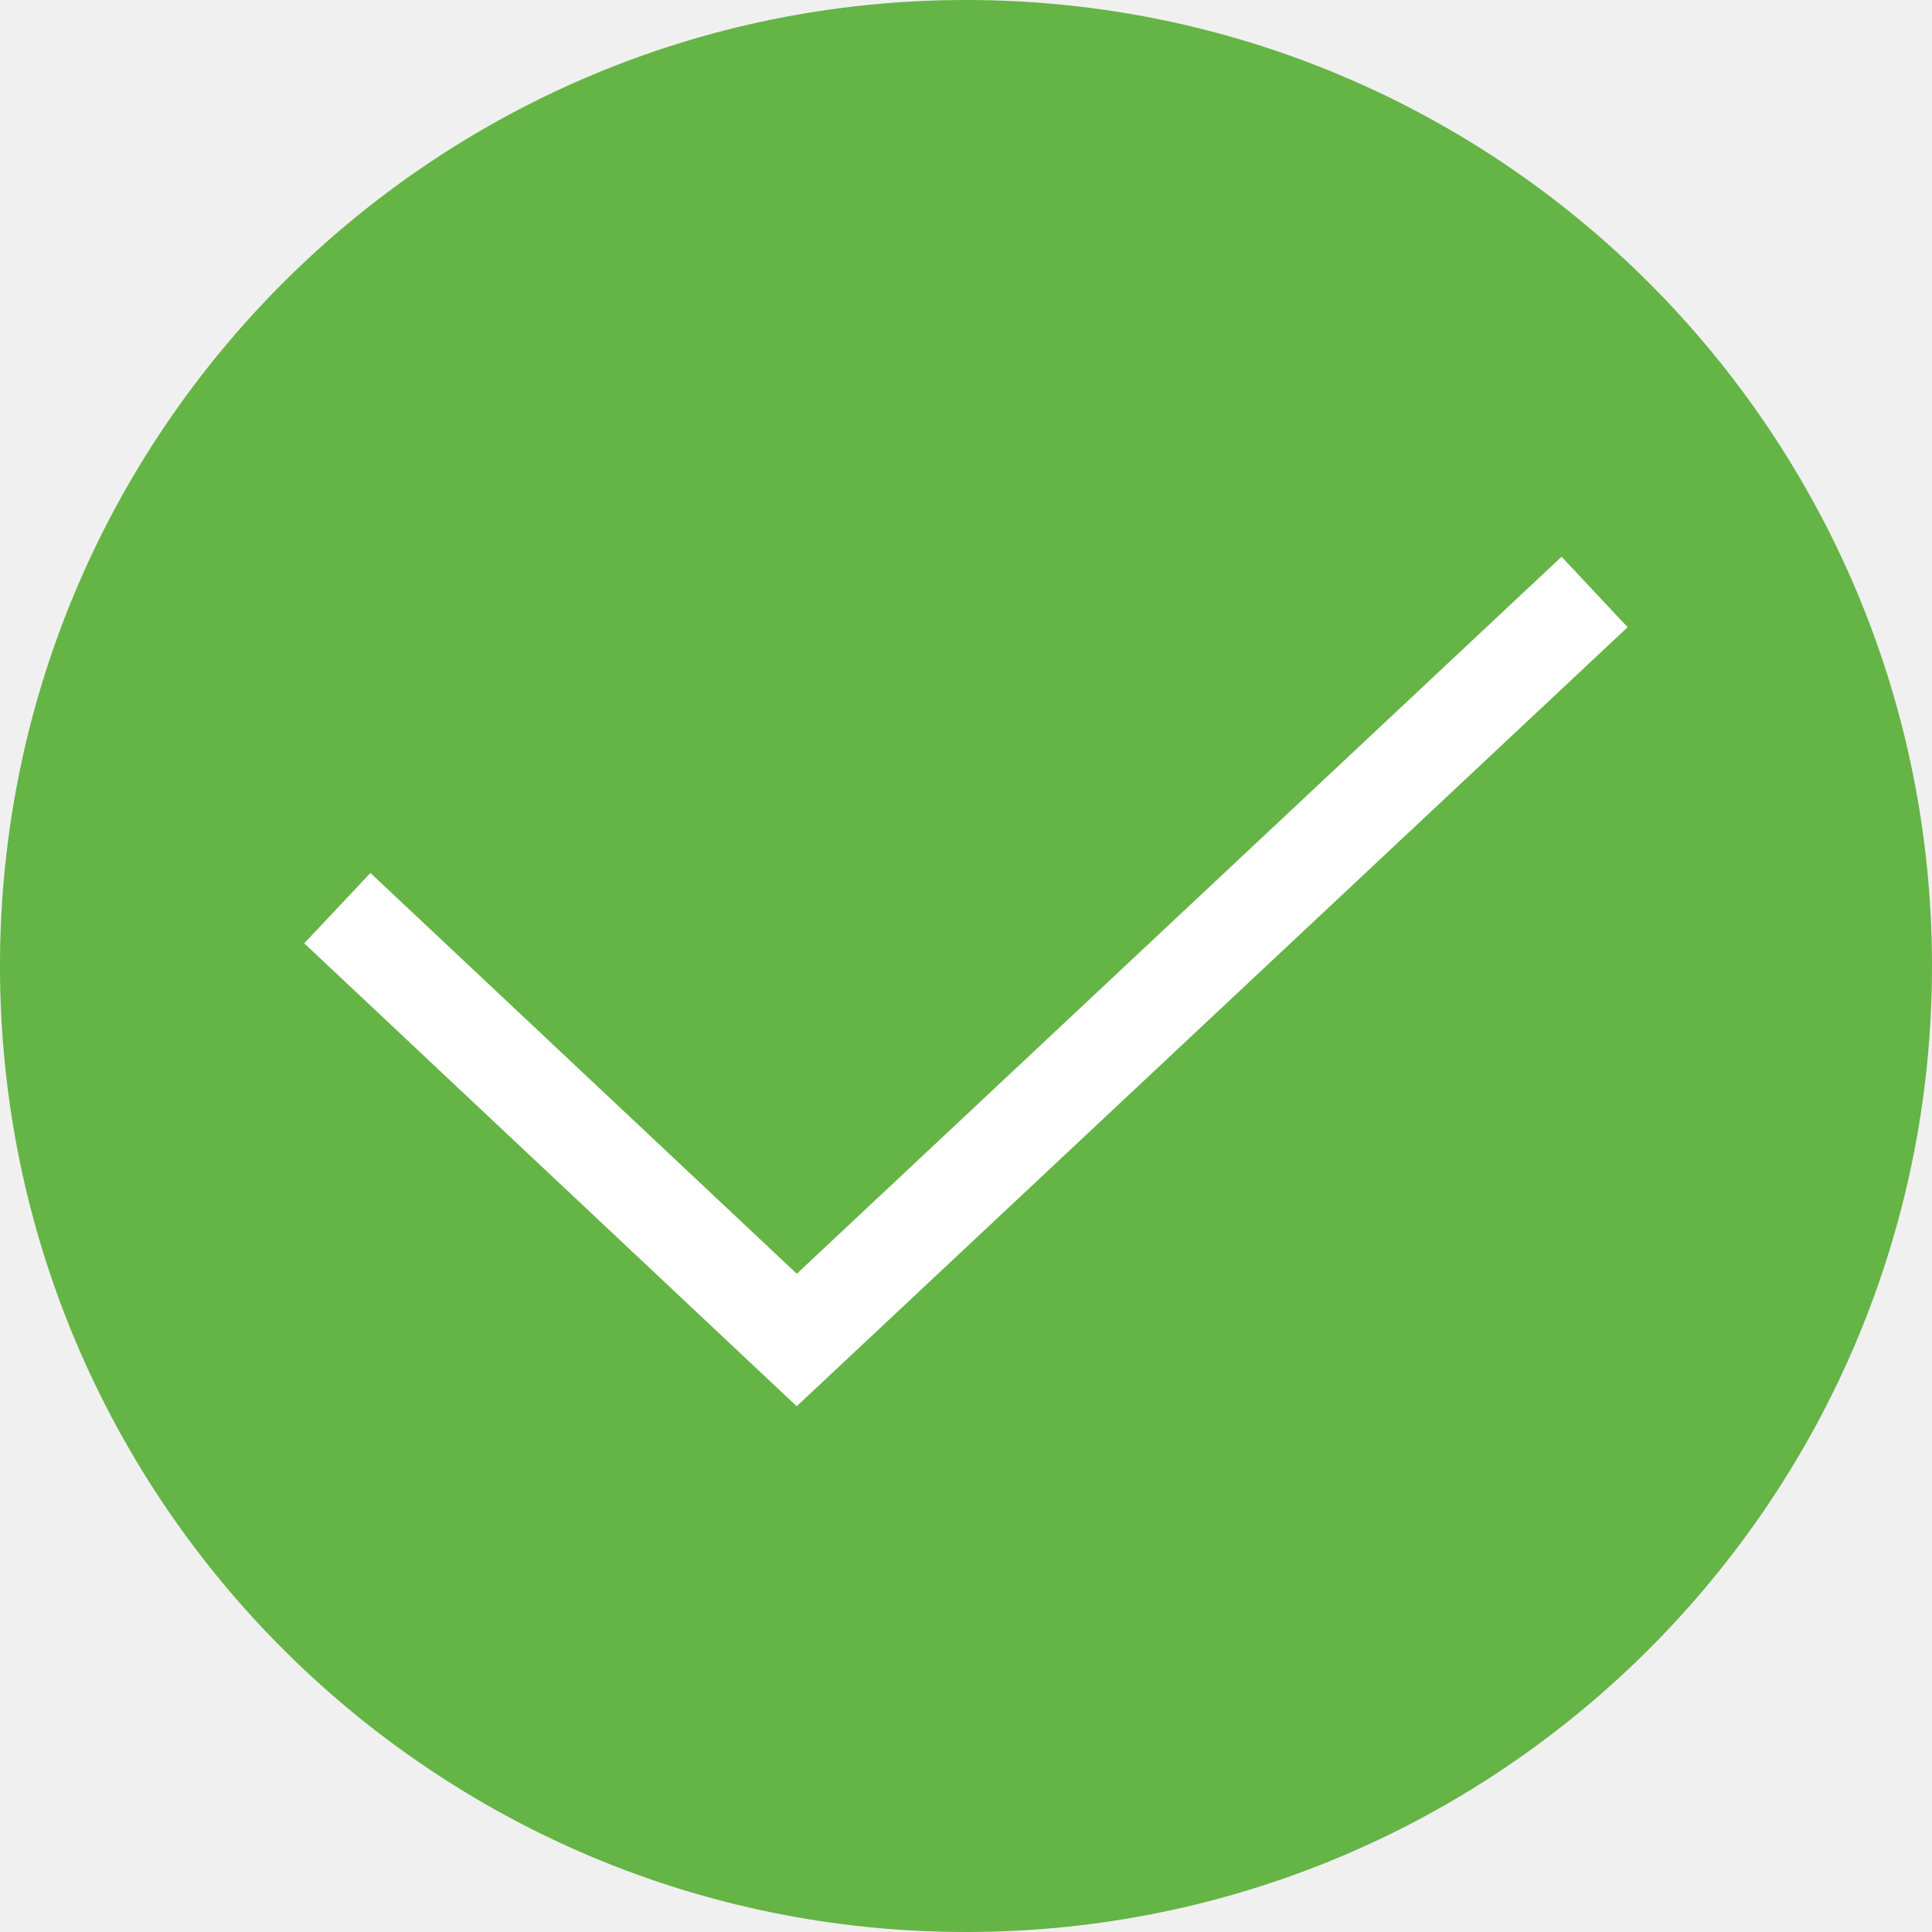
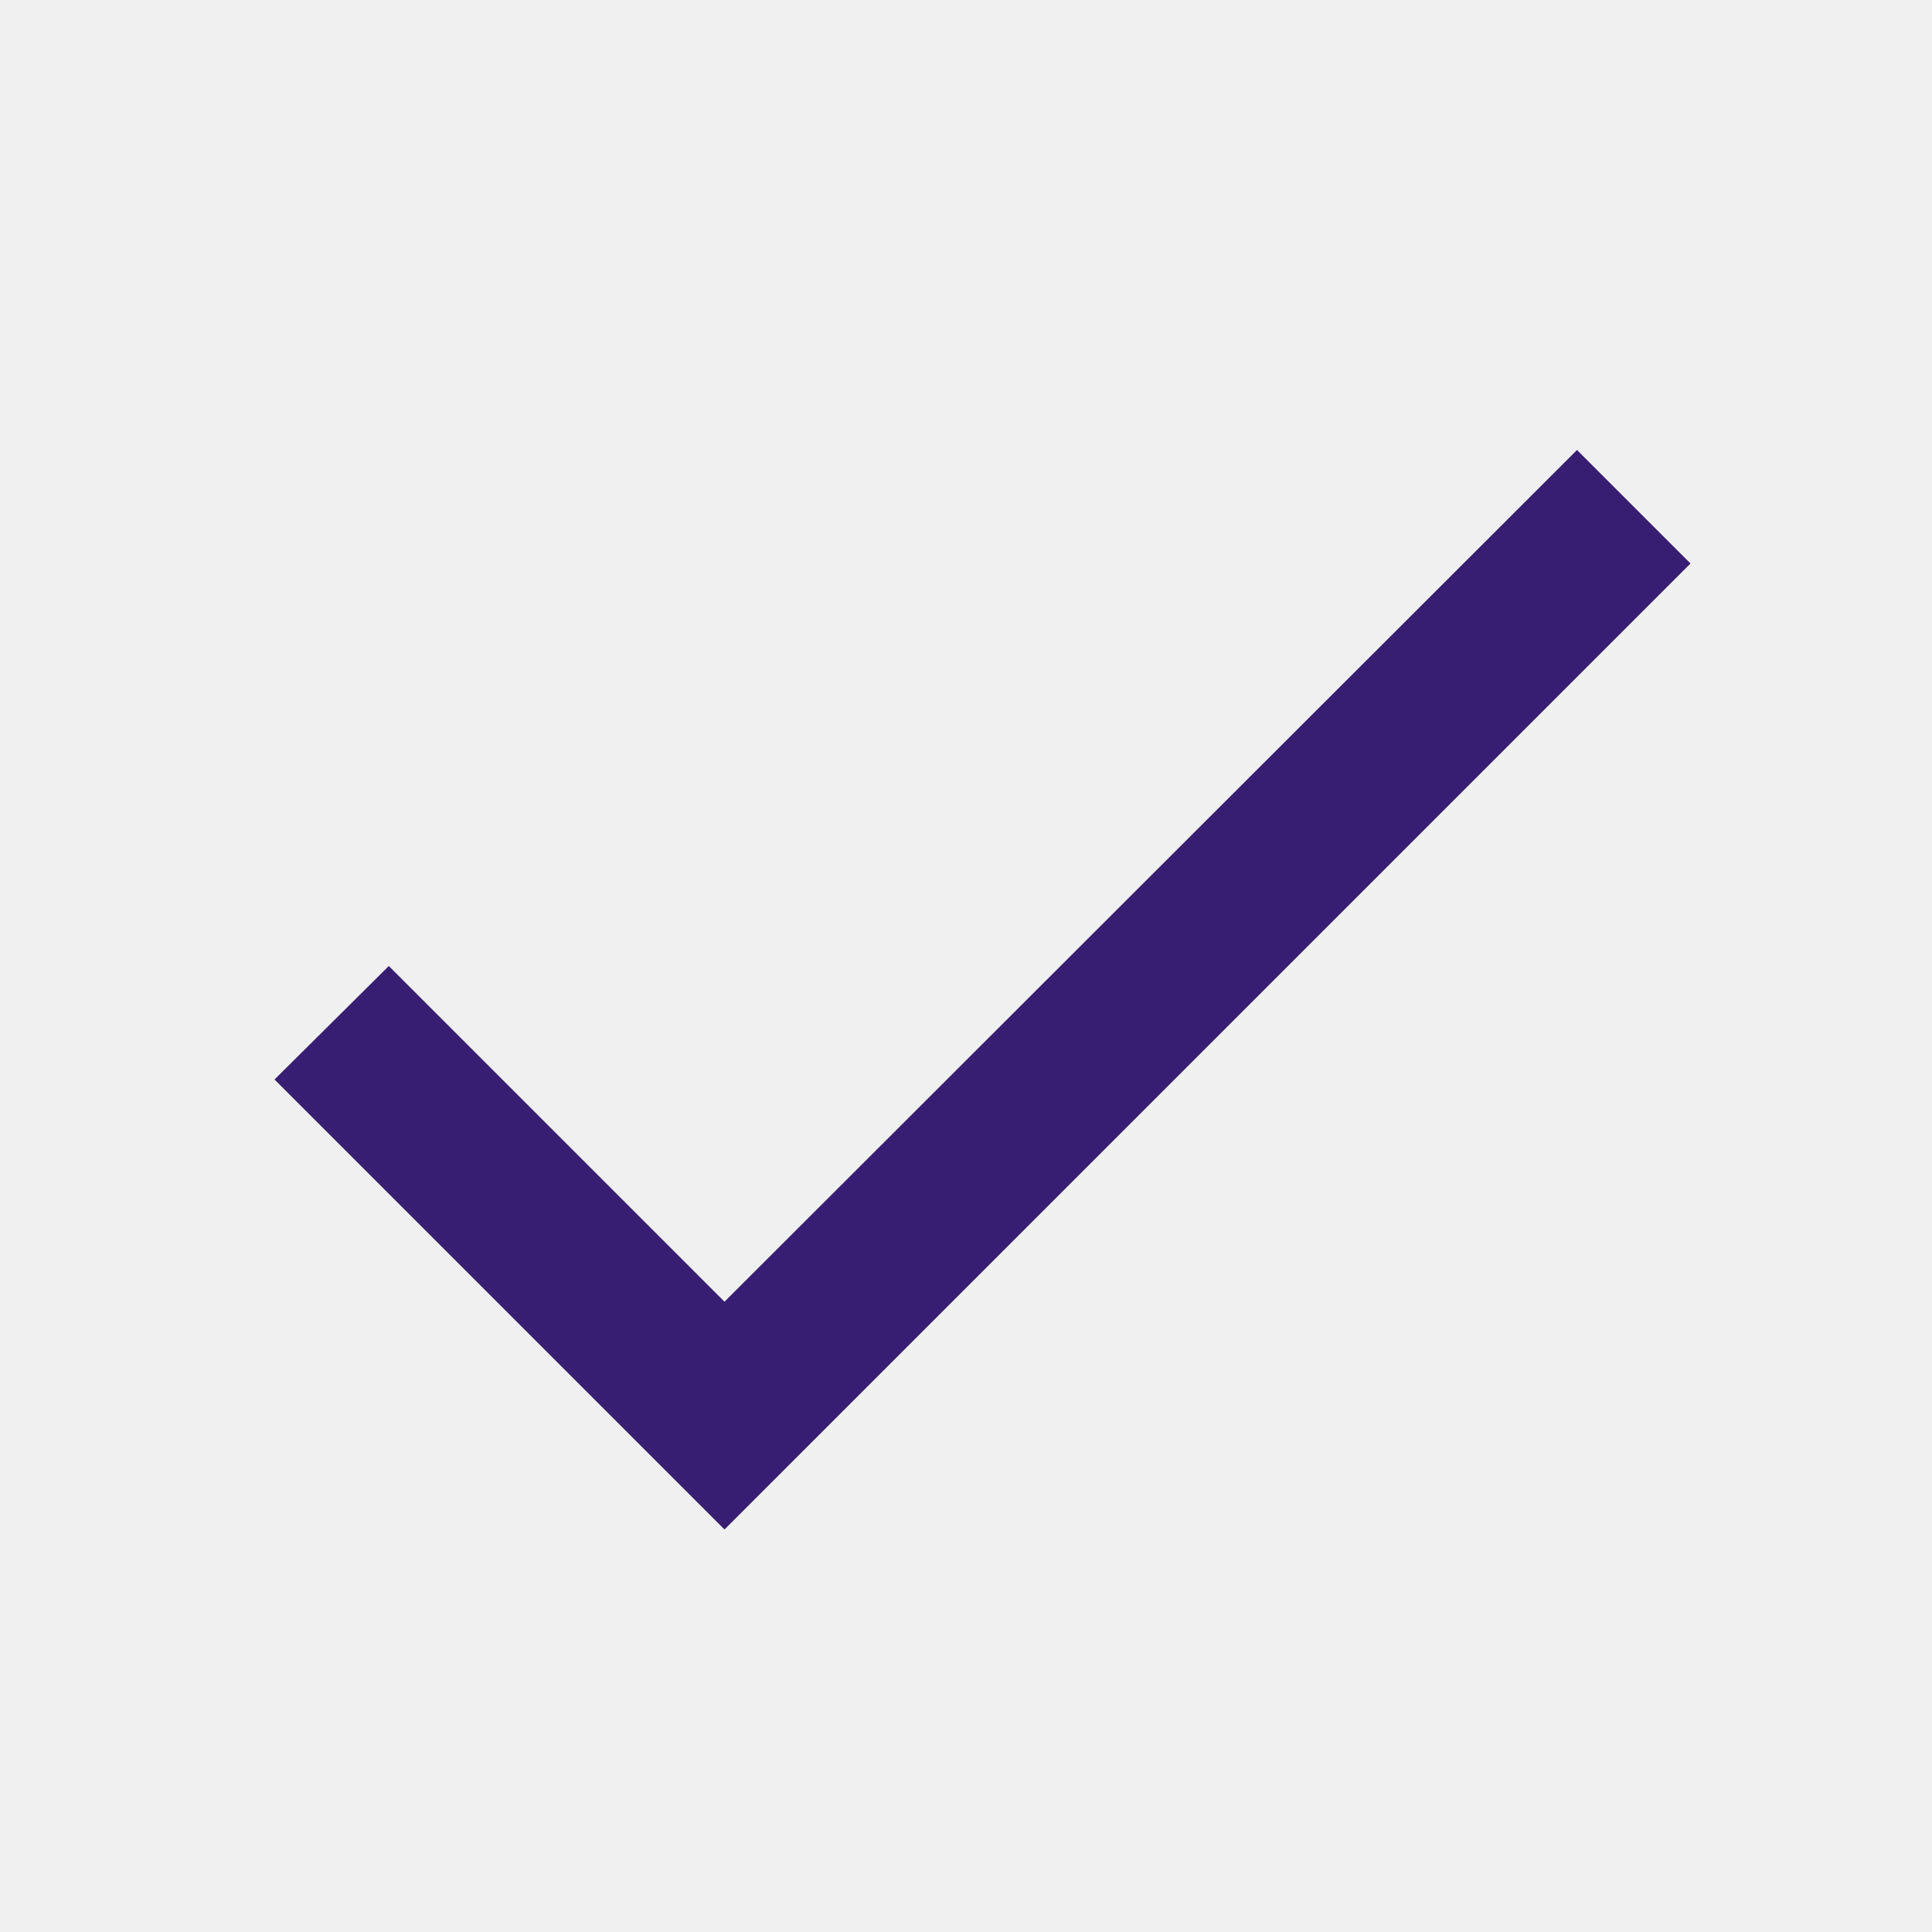
- <svg xmlns="http://www.w3.org/2000/svg" id="Raggruppa_27391" data-name="Raggruppa 27391" width="60" height="60" viewBox="0 0 60 60">
-   <ellipse id="Ellisse_2" data-name="Ellisse 2" cx="30" cy="30" rx="30" ry="30" fill="#65b446" />
-   <path id="Tracciato_2" data-name="Tracciato 2" d="M1520.609,1226.084l14.268,13.412,24.778-23.231" transform="translate(-1510.133 -1197.881)" fill="none" stroke="#fff" stroke-width="3" />
+ <svg xmlns="http://www.w3.org/2000/svg" width="36" height="36" viewBox="0 0 36 36" fill="none">
+   <g id="Icon">
+     <path id="icon" d="M13.5 24.255L7.245 18L5.115 20.115L13.5 28.5L31.5 10.5L29.385 8.385L13.5 24.255Z" fill="#381E72" />
+   </g>
</svg>
